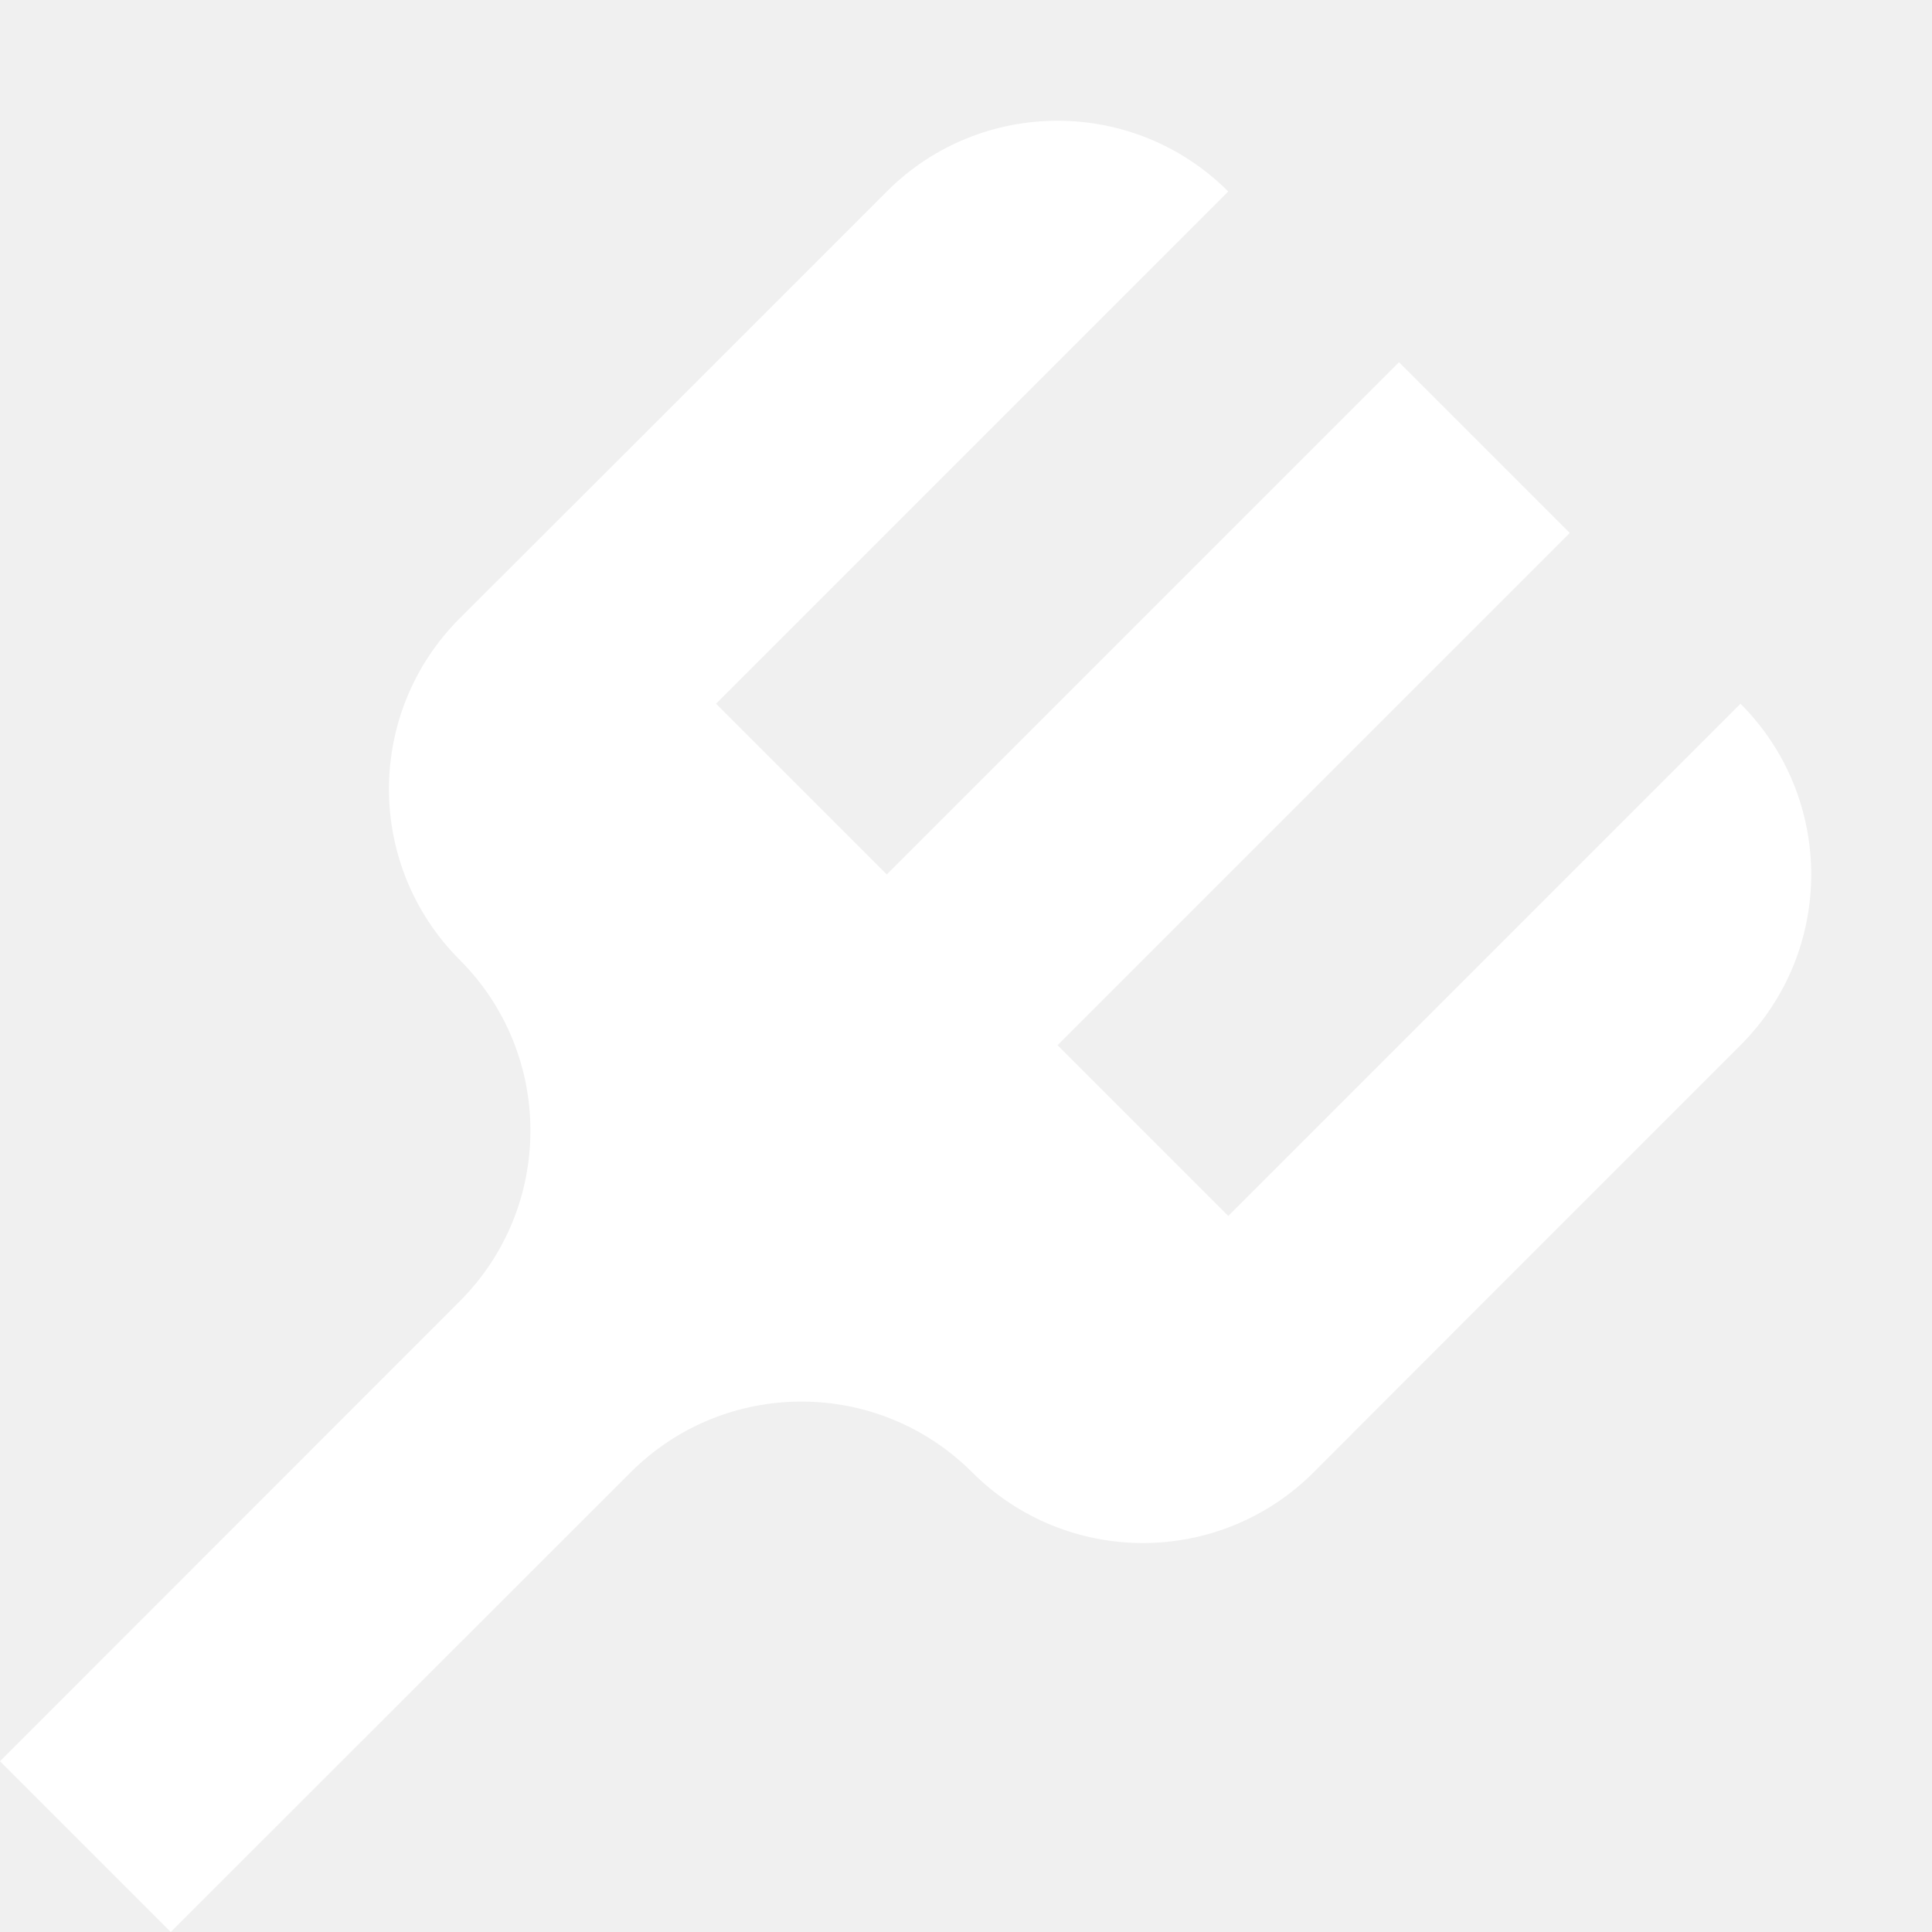
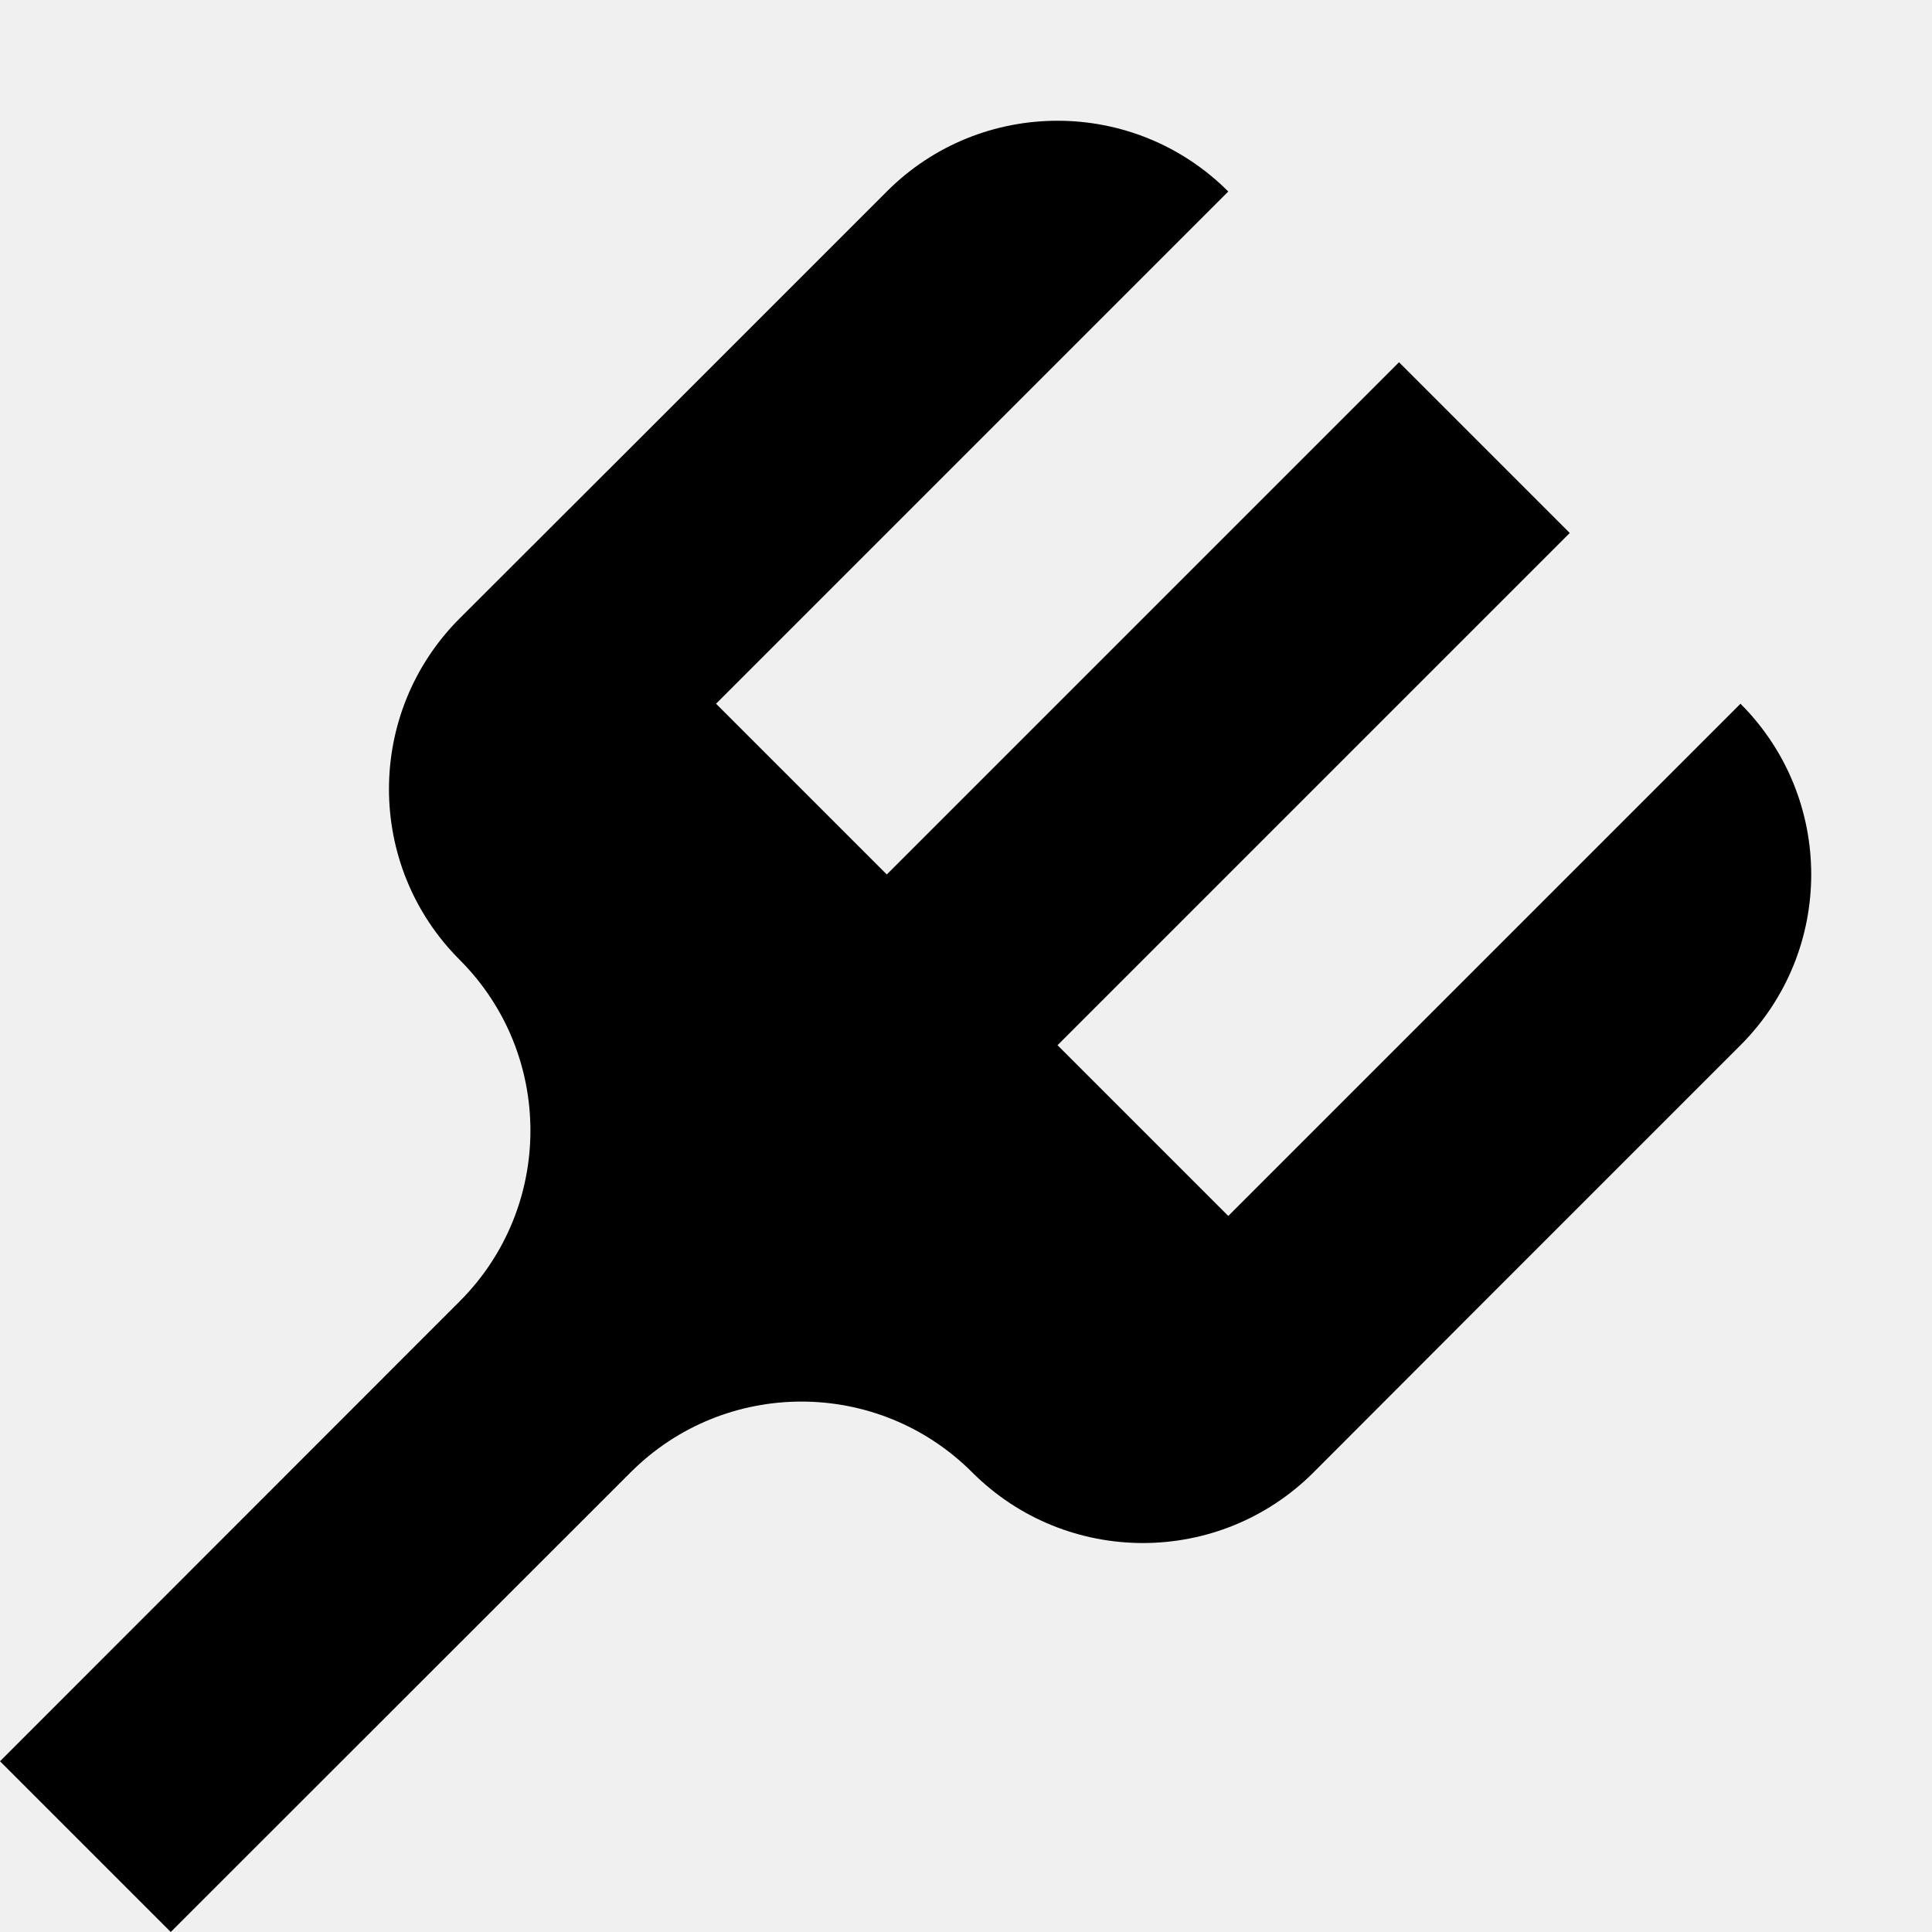
<svg xmlns="http://www.w3.org/2000/svg" width="16" height="16" viewBox="0 0 16 16" fill="#000000">
-   <path d="m8.758 1c-0.512 0-1.024 0.195-1.414 0.586l-2.121 2.121-1.416 1.414c-0.781 0.781-0.781 2.047 0 2.828 0.781 0.781 0.781 2.047 0 2.828-1.269 1.27-2.538 2.539-3.807 3.809l1.414 1.414c1.269-1.269 2.539-2.538 3.809-3.807 0.781-0.781 2.047-0.781 2.828 0s2.047 0.781 2.828 0l1.414-1.416 2.121-2.121c0.781-0.781 0.781-2.047 0-2.828l-4.242 4.242-1.414-1.414 4.242-4.242-1.414-1.414-4.242 4.242-1.414-1.414 4.242-4.242c-0.391-0.391-0.902-0.586-1.414-0.586z" fill="#fff" stroke-linecap="round" stroke-linejoin="round" stroke-width="4" style="paint-order: stroke fill markers" />
+   <path d="m8.758 1c-0.512 0-1.024 0.195-1.414 0.586l-2.121 2.121-1.416 1.414c-0.781 0.781-0.781 2.047 0 2.828 0.781 0.781 0.781 2.047 0 2.828-1.269 1.27-2.538 2.539-3.807 3.809l1.414 1.414c1.269-1.269 2.539-2.538 3.809-3.807 0.781-0.781 2.047-0.781 2.828 0s2.047 0.781 2.828 0l1.414-1.416 2.121-2.121c0.781-0.781 0.781-2.047 0-2.828l-4.242 4.242-1.414-1.414 4.242-4.242-1.414-1.414-4.242 4.242-1.414-1.414 4.242-4.242c-0.391-0.391-0.902-0.586-1.414-0.586z" />
</svg>
